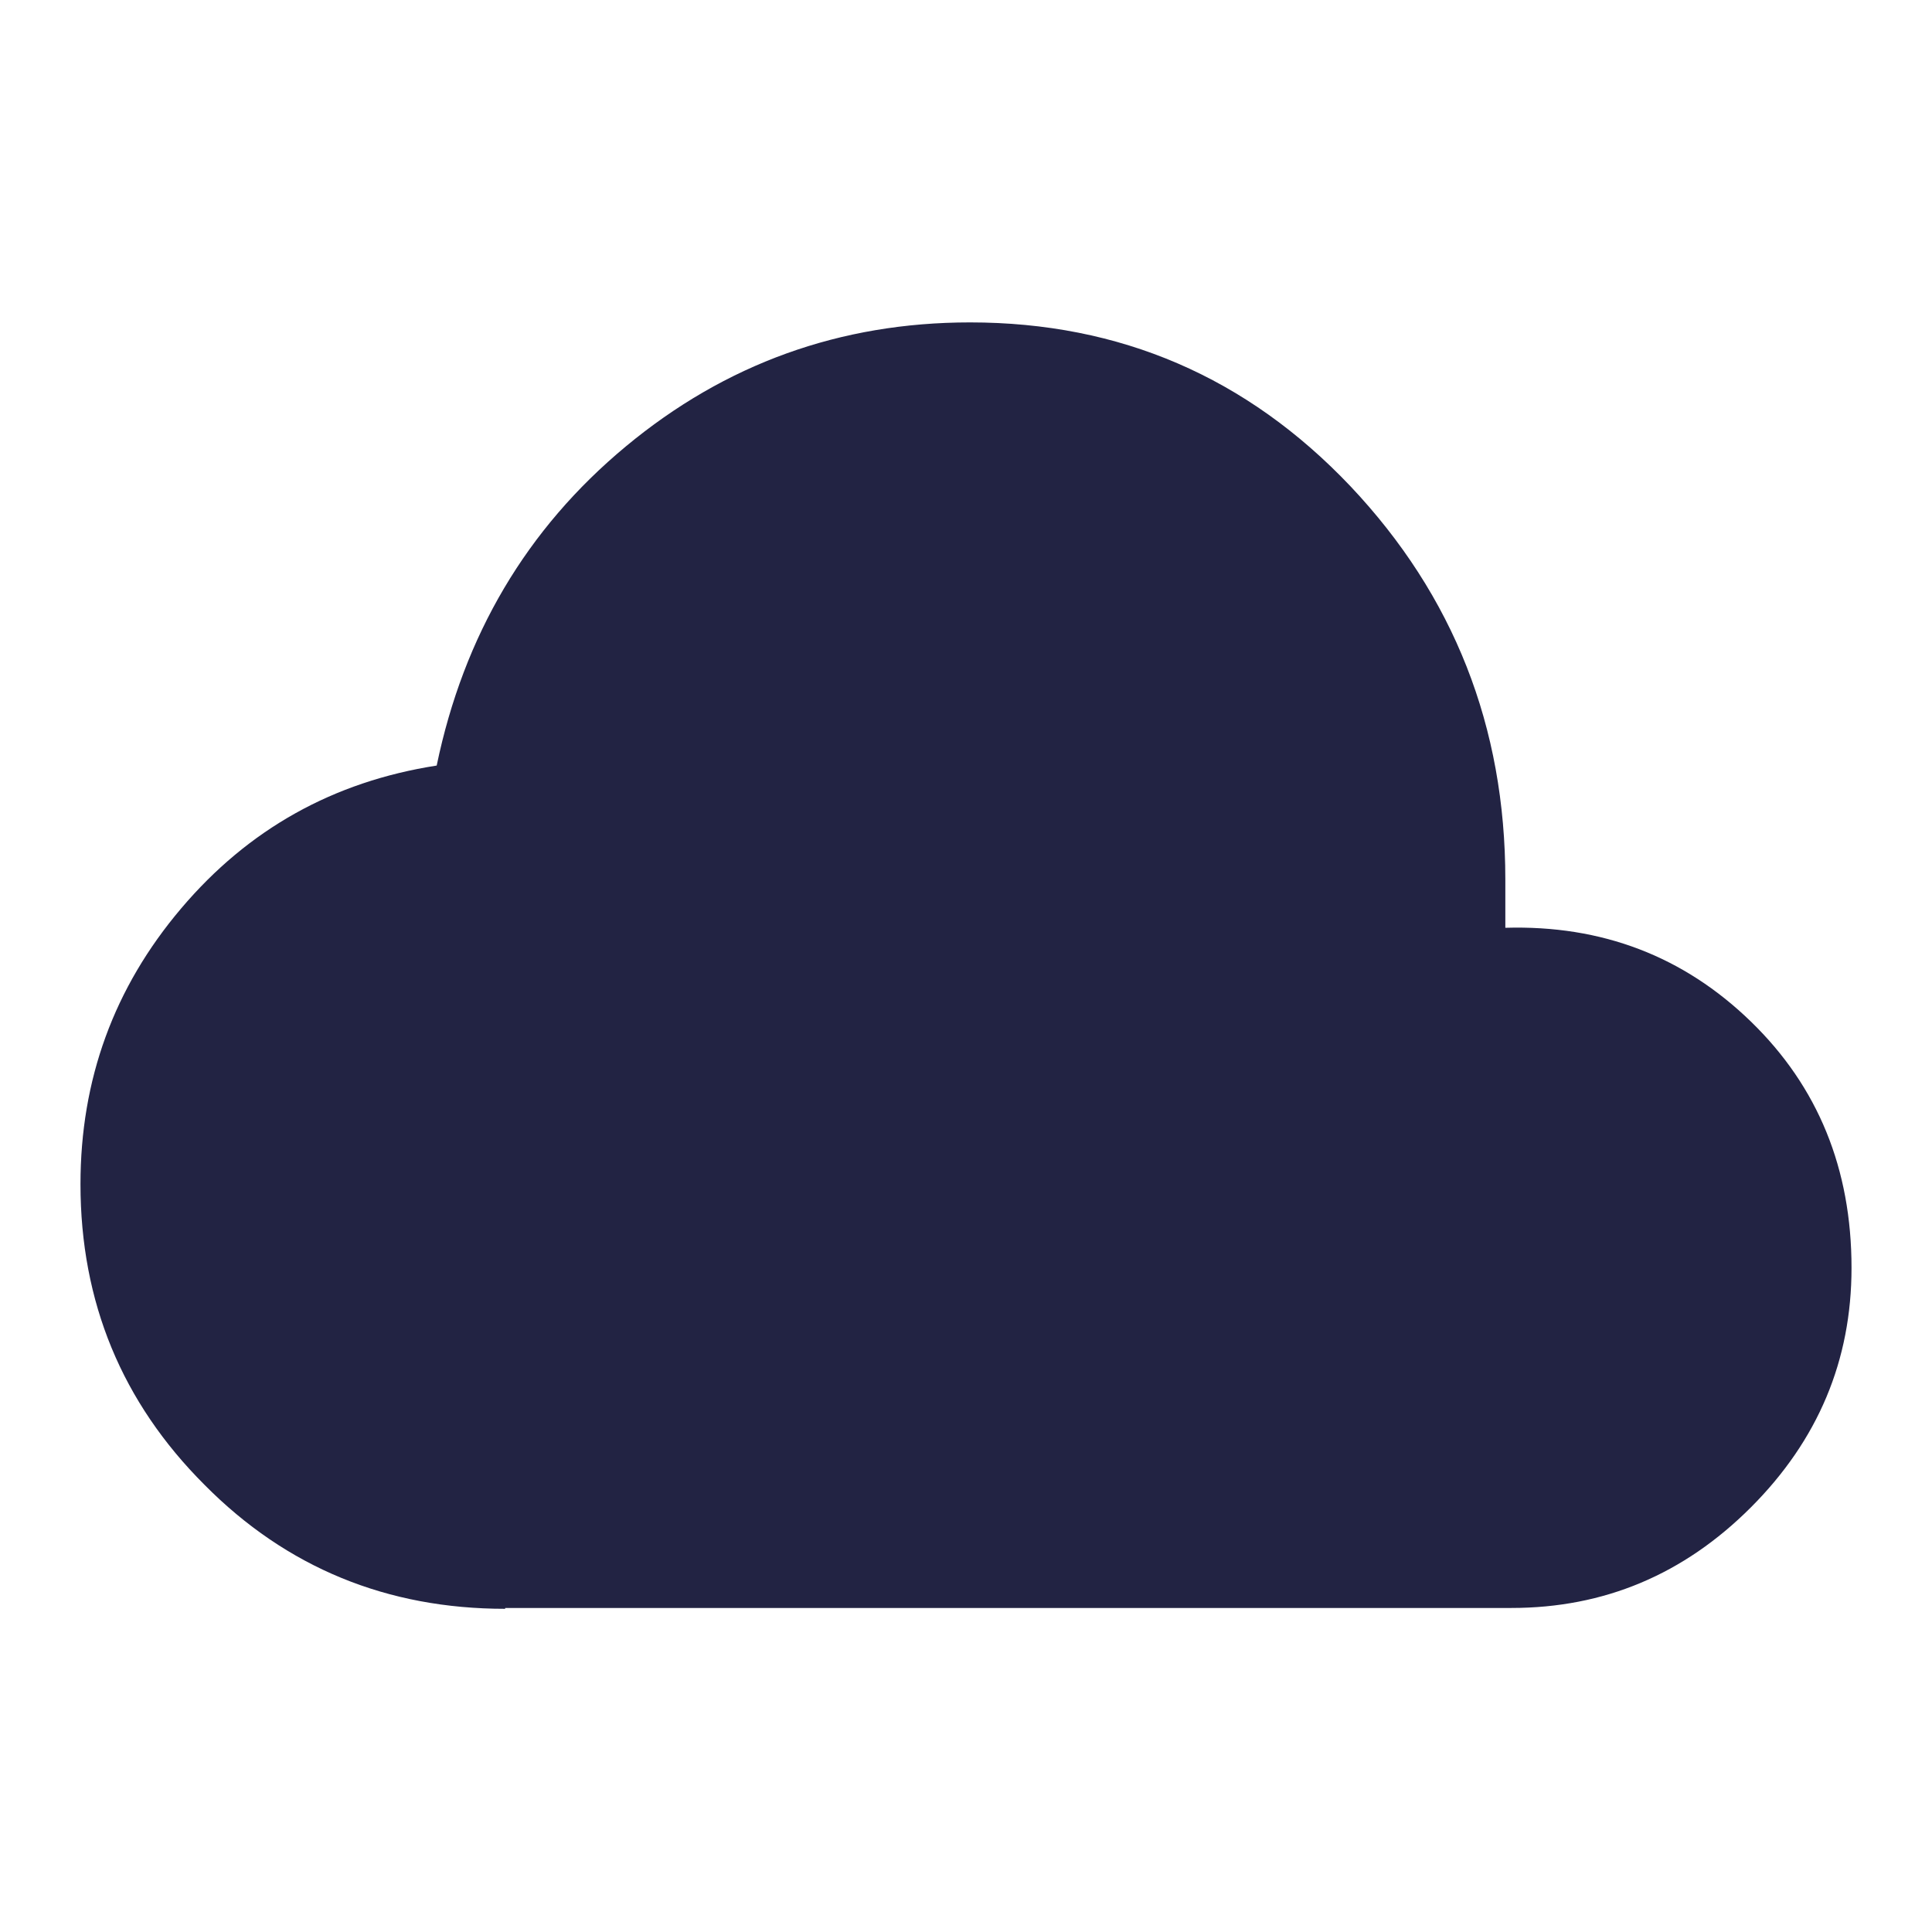
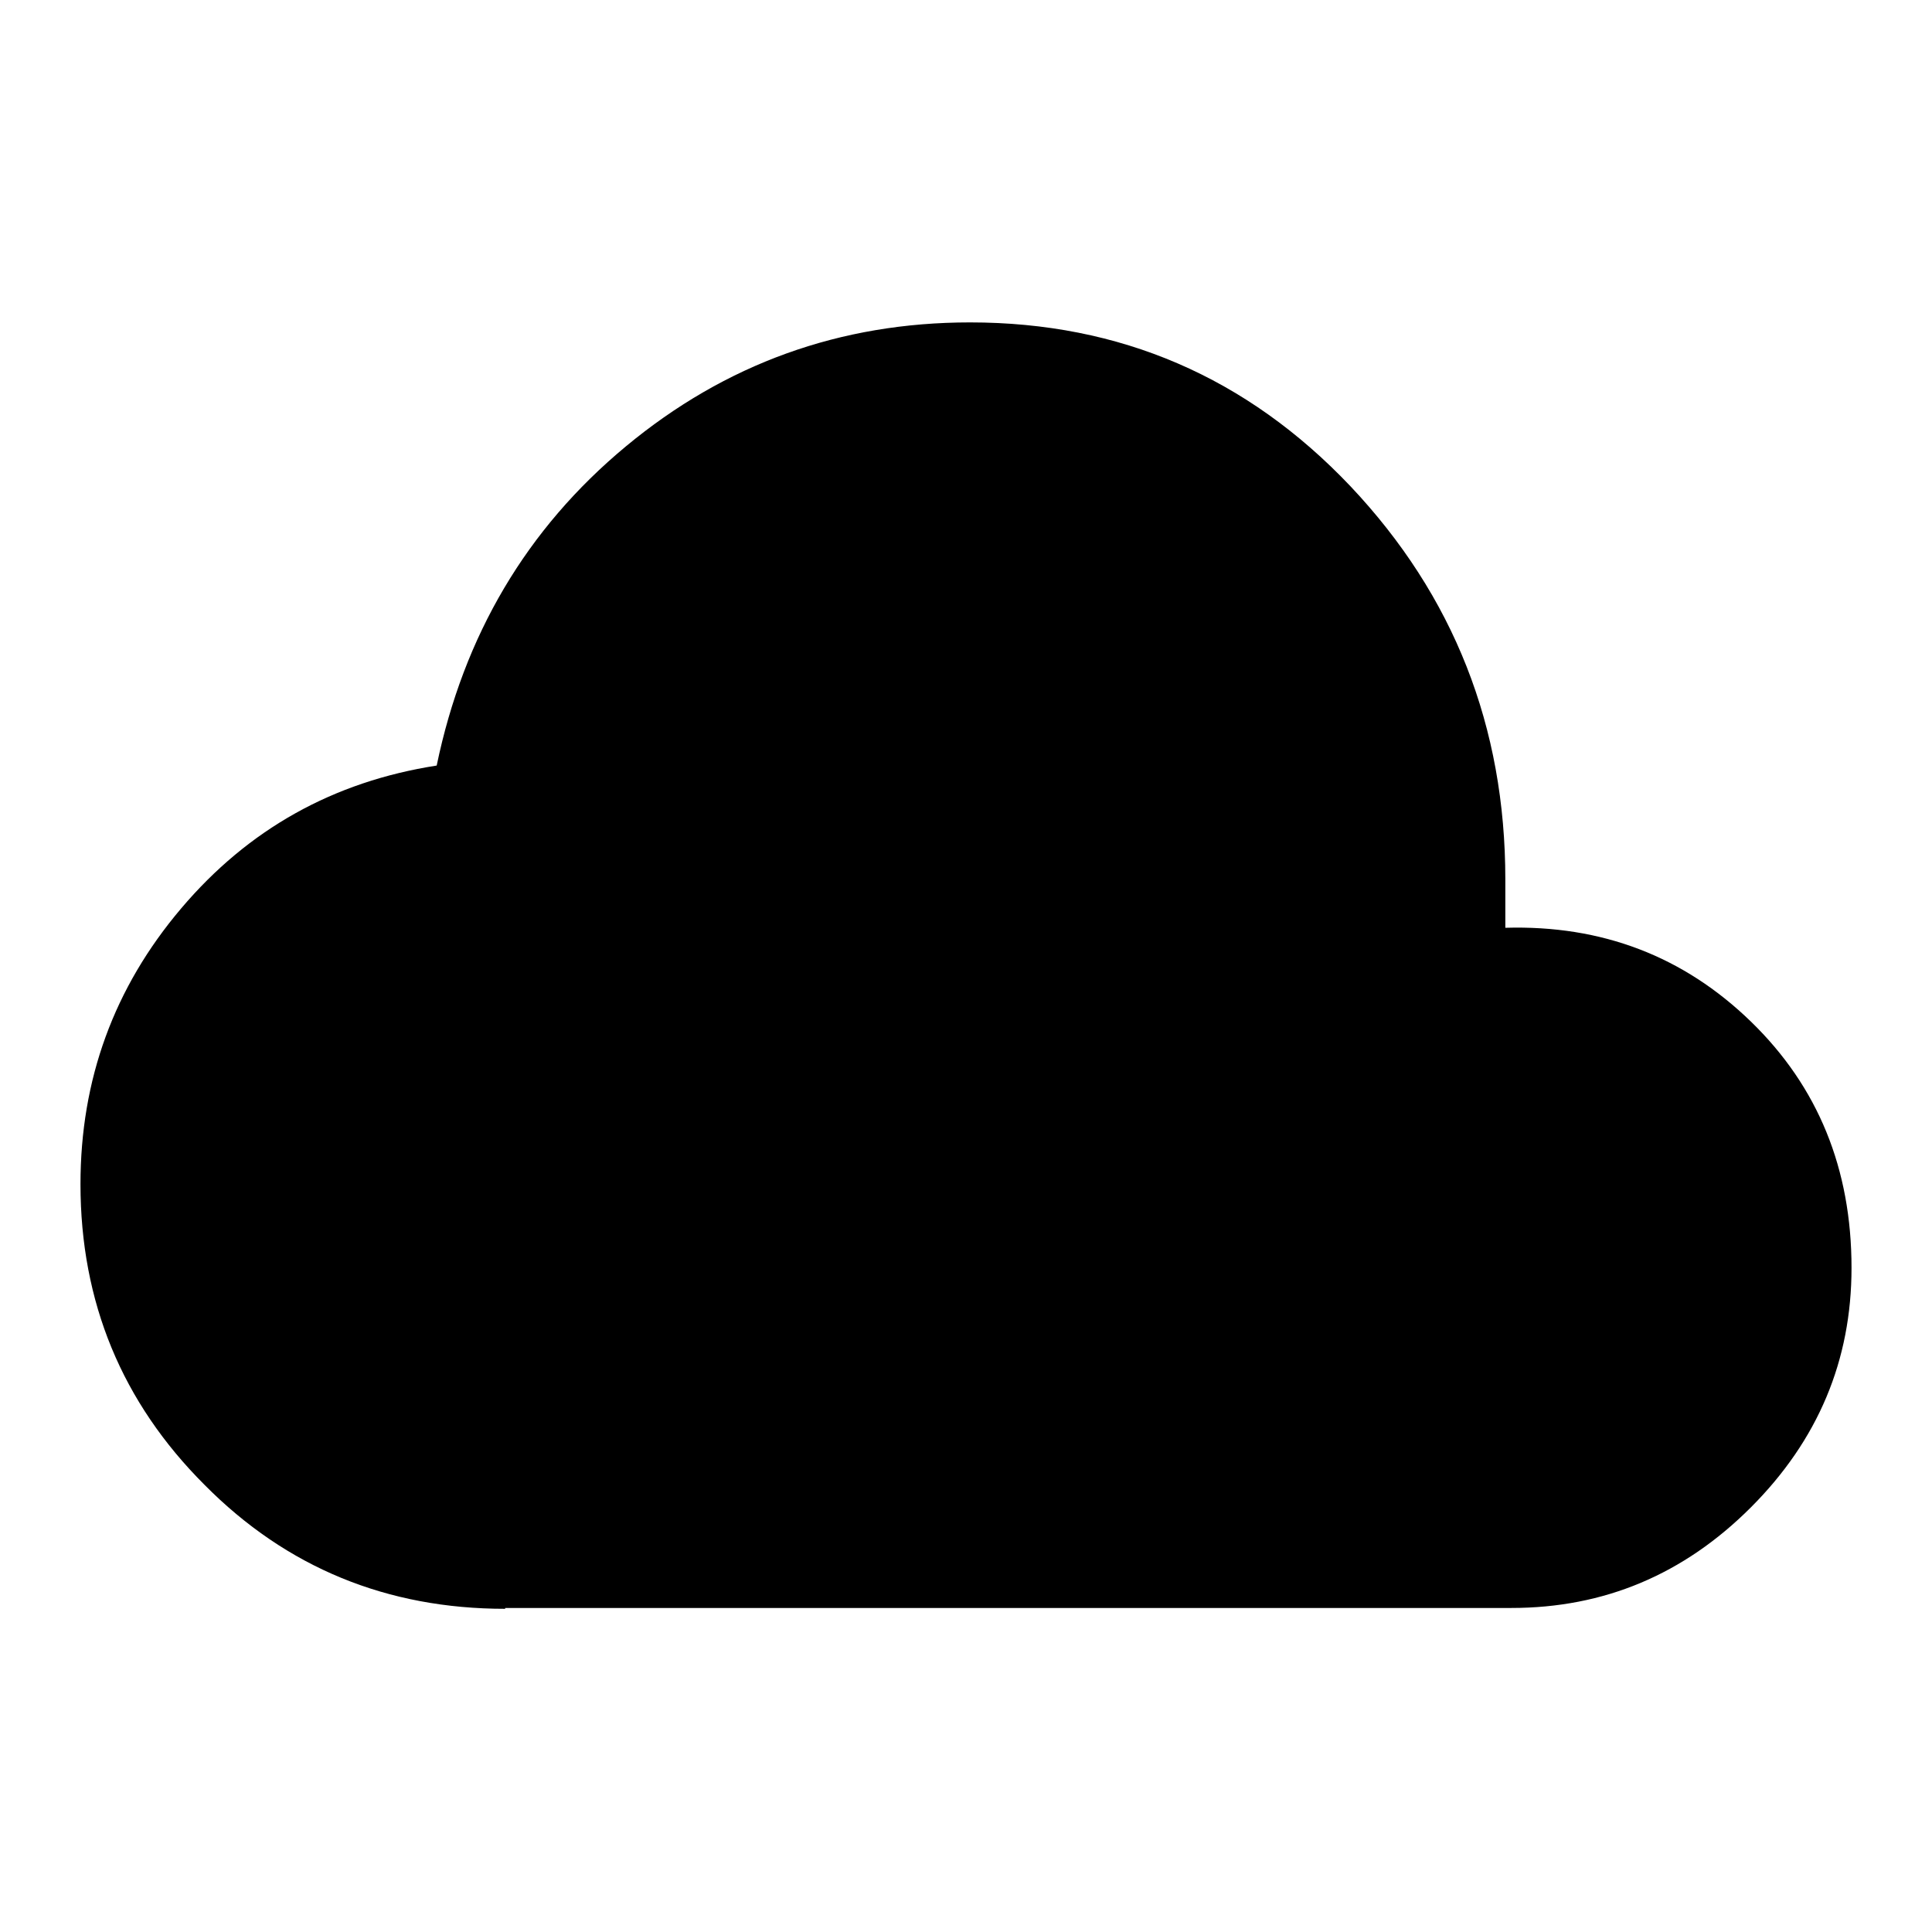
<svg xmlns="http://www.w3.org/2000/svg" width="32" height="32" viewBox="0 0 32 32" fill="none">
-   <path d="M8.367 26.647C6.413 26.647 4.747 25.967 3.387 24.593C2.02 23.227 1.333 21.567 1.333 19.613C1.333 17.88 1.887 16.36 3 15.047C4.113 13.733 5.52 12.947 7.233 12.68C7.68 10.527 8.72 8.76 10.367 7.393C12.013 6.027 13.913 5.34 16.067 5.34C18.553 5.34 20.653 6.247 22.367 8.053C24.08 9.867 24.933 12.04 24.933 14.567V15.367C26.533 15.32 27.887 15.84 29 16.92C30.113 18 30.667 19.36 30.667 21C30.667 22.533 30.113 23.853 29 24.967C27.887 26.08 26.567 26.633 25.033 26.633H8.367V26.647Z" fill="#222343" />
+   <path d="M8.367 26.647C6.413 26.647 4.747 25.967 3.387 24.593C2.02 23.227 1.333 21.567 1.333 19.613C1.333 17.88 1.887 16.36 3 15.047C4.113 13.733 5.52 12.947 7.233 12.68C7.68 10.527 8.72 8.76 10.367 7.393C12.013 6.027 13.913 5.34 16.067 5.34C18.553 5.34 20.653 6.247 22.367 8.053C24.08 9.867 24.933 12.04 24.933 14.567V15.367C26.533 15.32 27.887 15.84 29 16.92C30.113 18 30.667 19.36 30.667 21C30.667 22.533 30.113 23.853 29 24.967C27.887 26.08 26.567 26.633 25.033 26.633H8.367V26.647Z" fill="currentColor" />
</svg>
